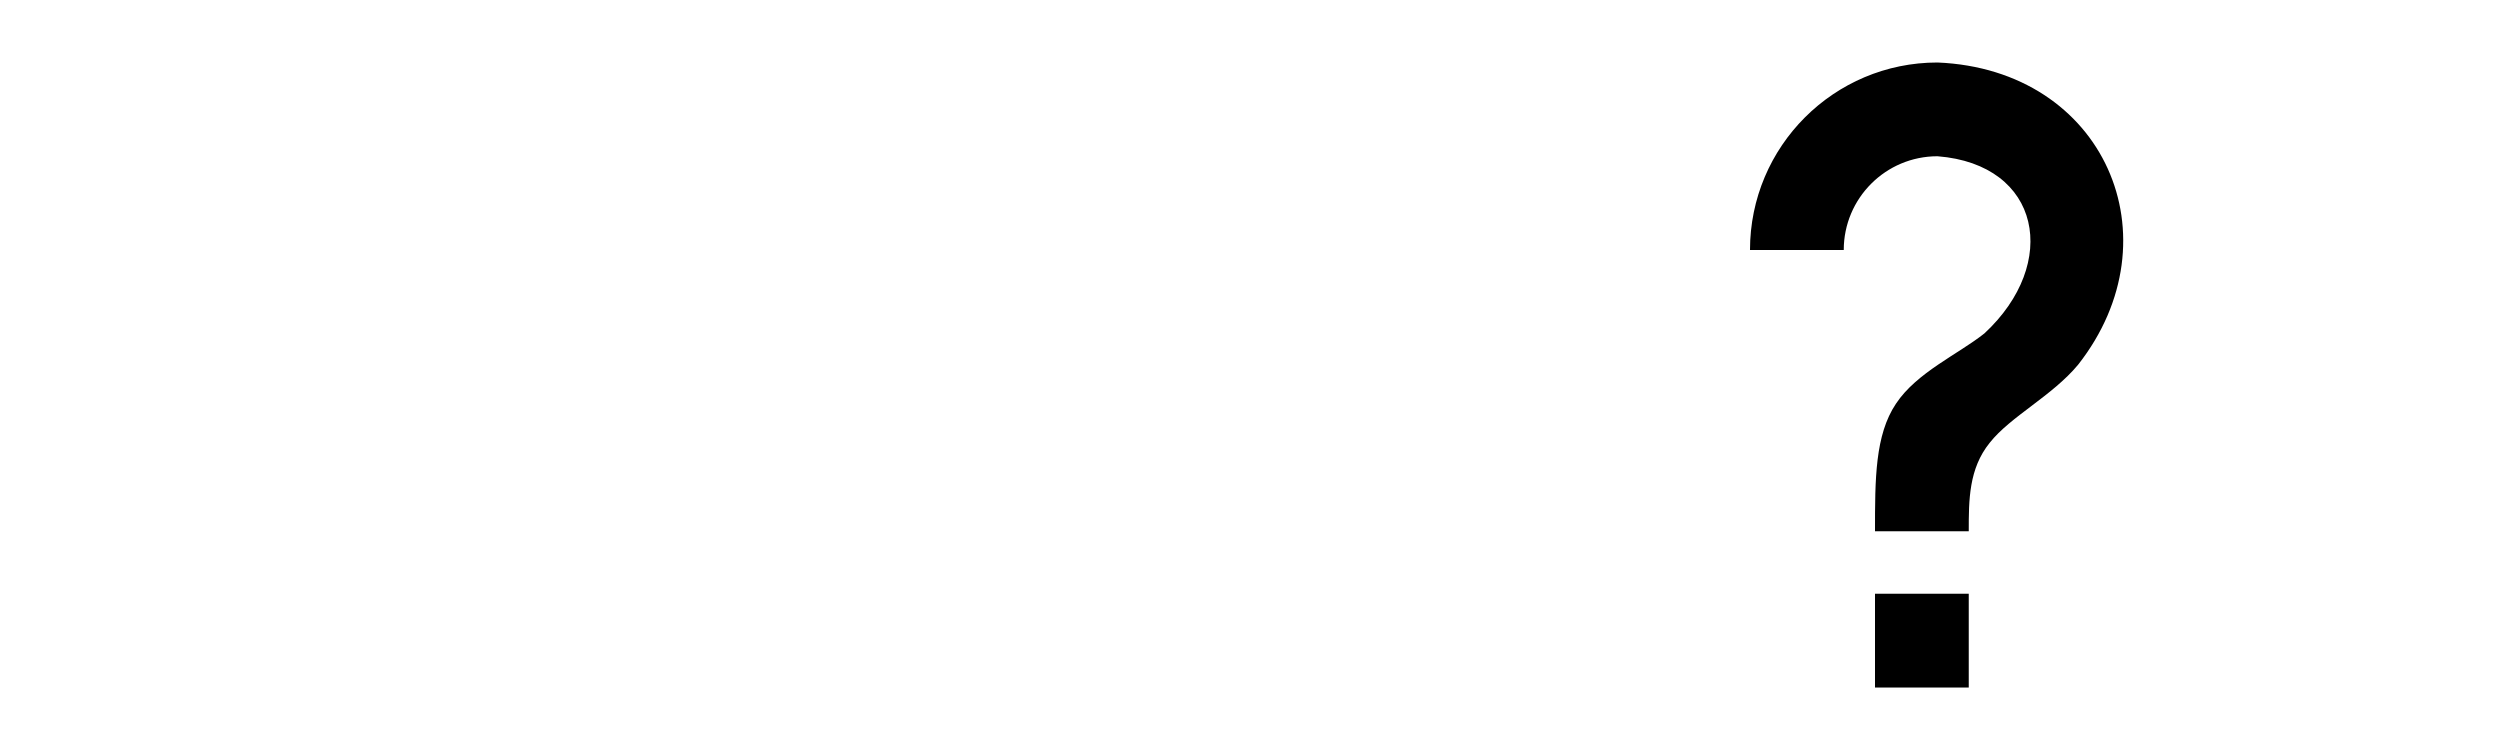
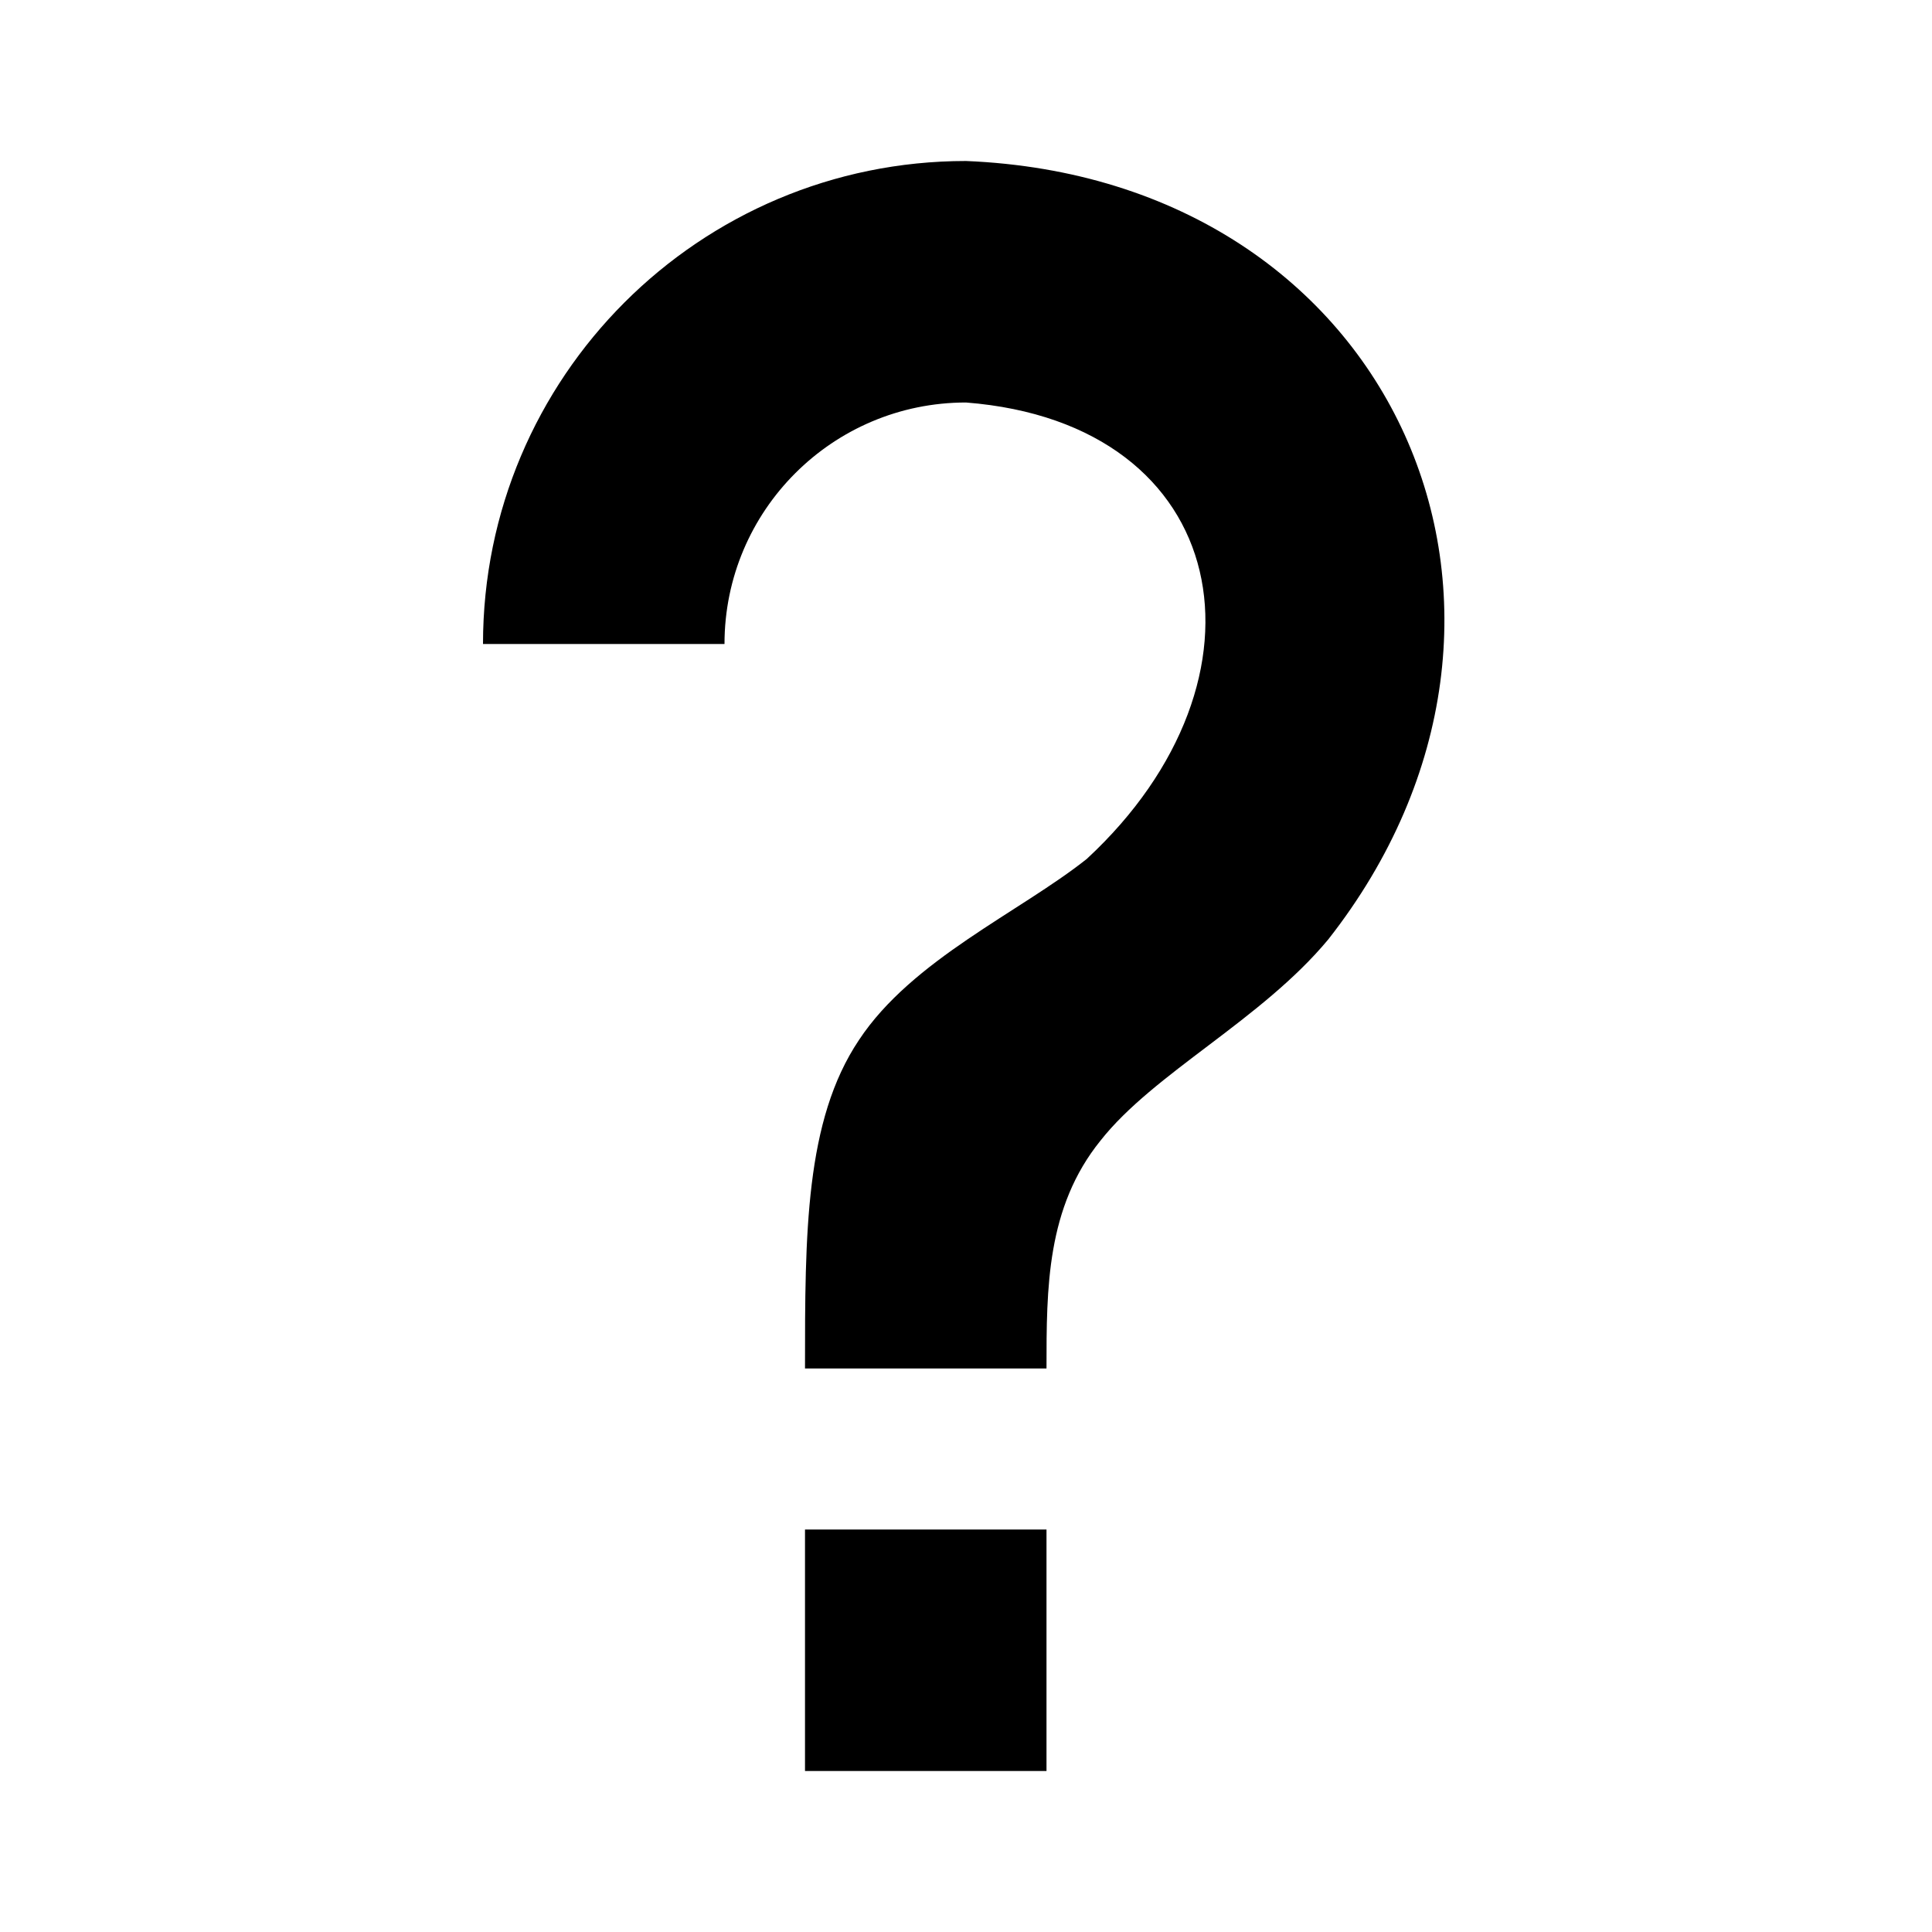
- <svg xmlns="http://www.w3.org/2000/svg" viewBox="-50 0 80 24">
+ <svg xmlns="http://www.w3.org/2000/svg" viewBox="0 0 24 24">
  <path d="M10,19H13V22H10V19M12,2C17.35,2.22 19.68,7.62 16.5,11.67C15.67,12.67 14.33,13.33 13.67,14.17C13,15 13,16 13,17H10C10,15.33 10,13.92 10.67,12.92C11.33,11.92 12.67,11.33 13.5,10.67C15.92,8.43 15.32,5.26 12,5A3,3 0 0,0 9,8H6A6,6 0 0,1 12,2Z" />
</svg>
